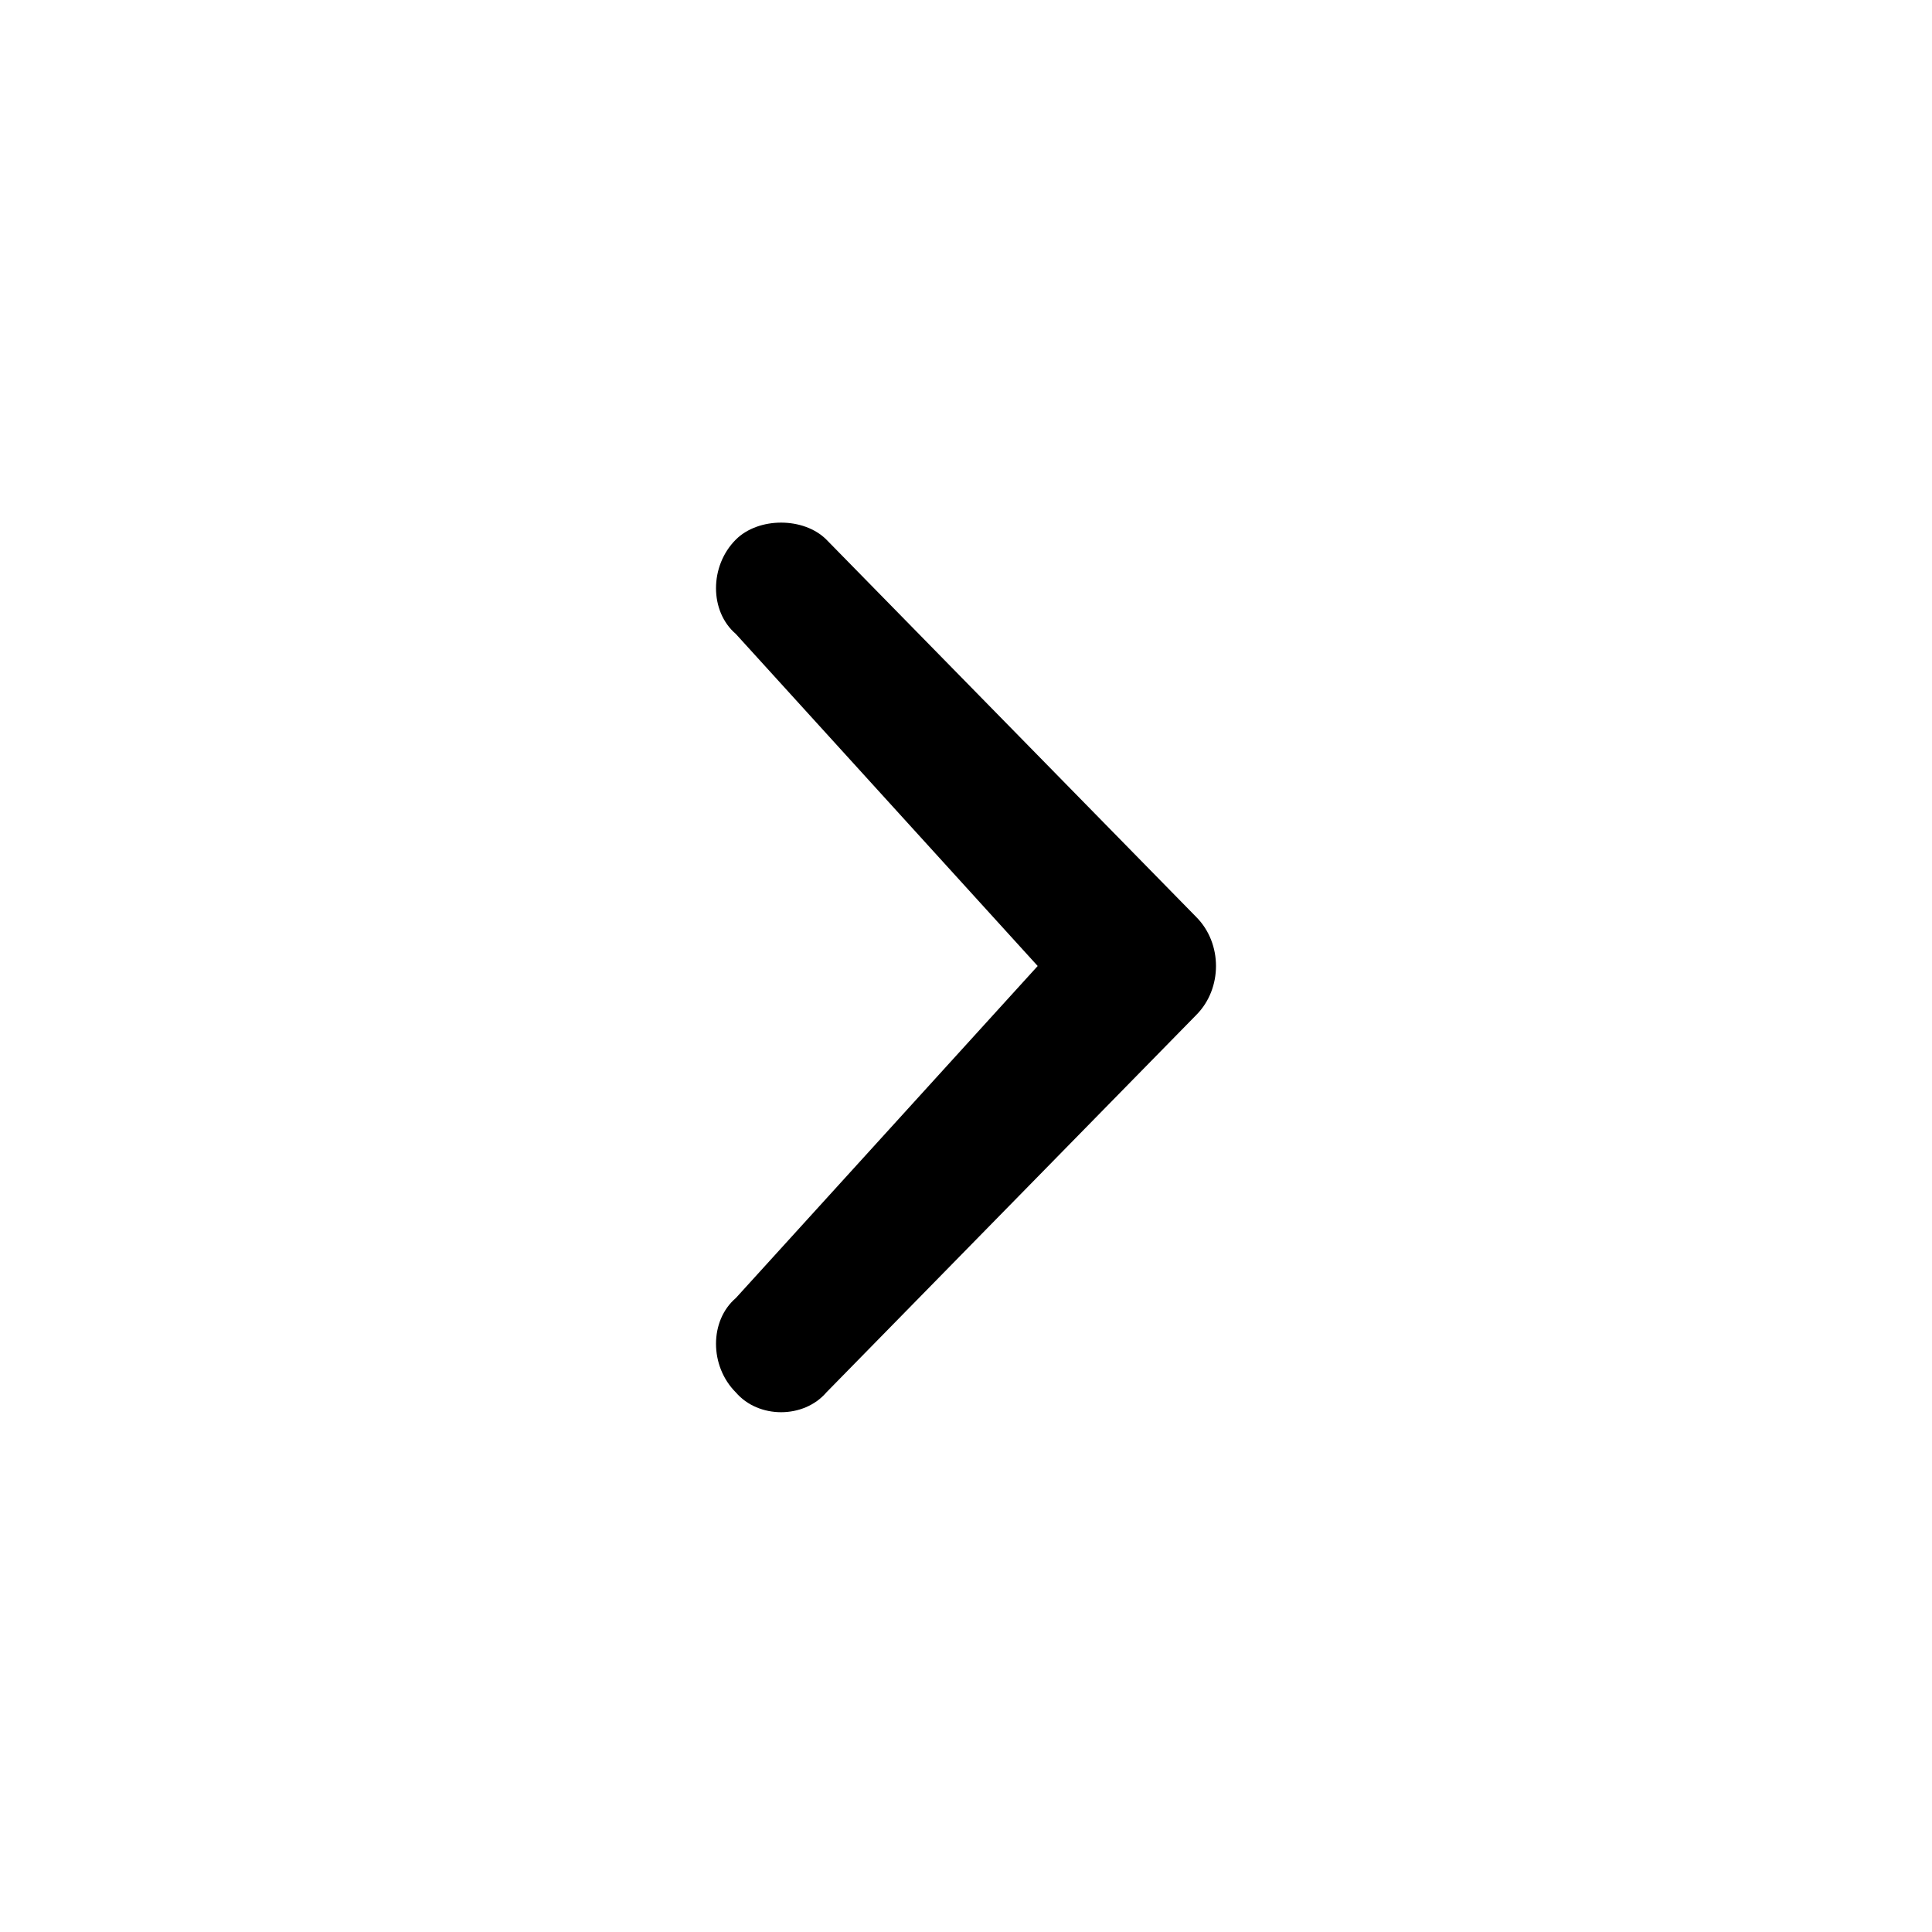
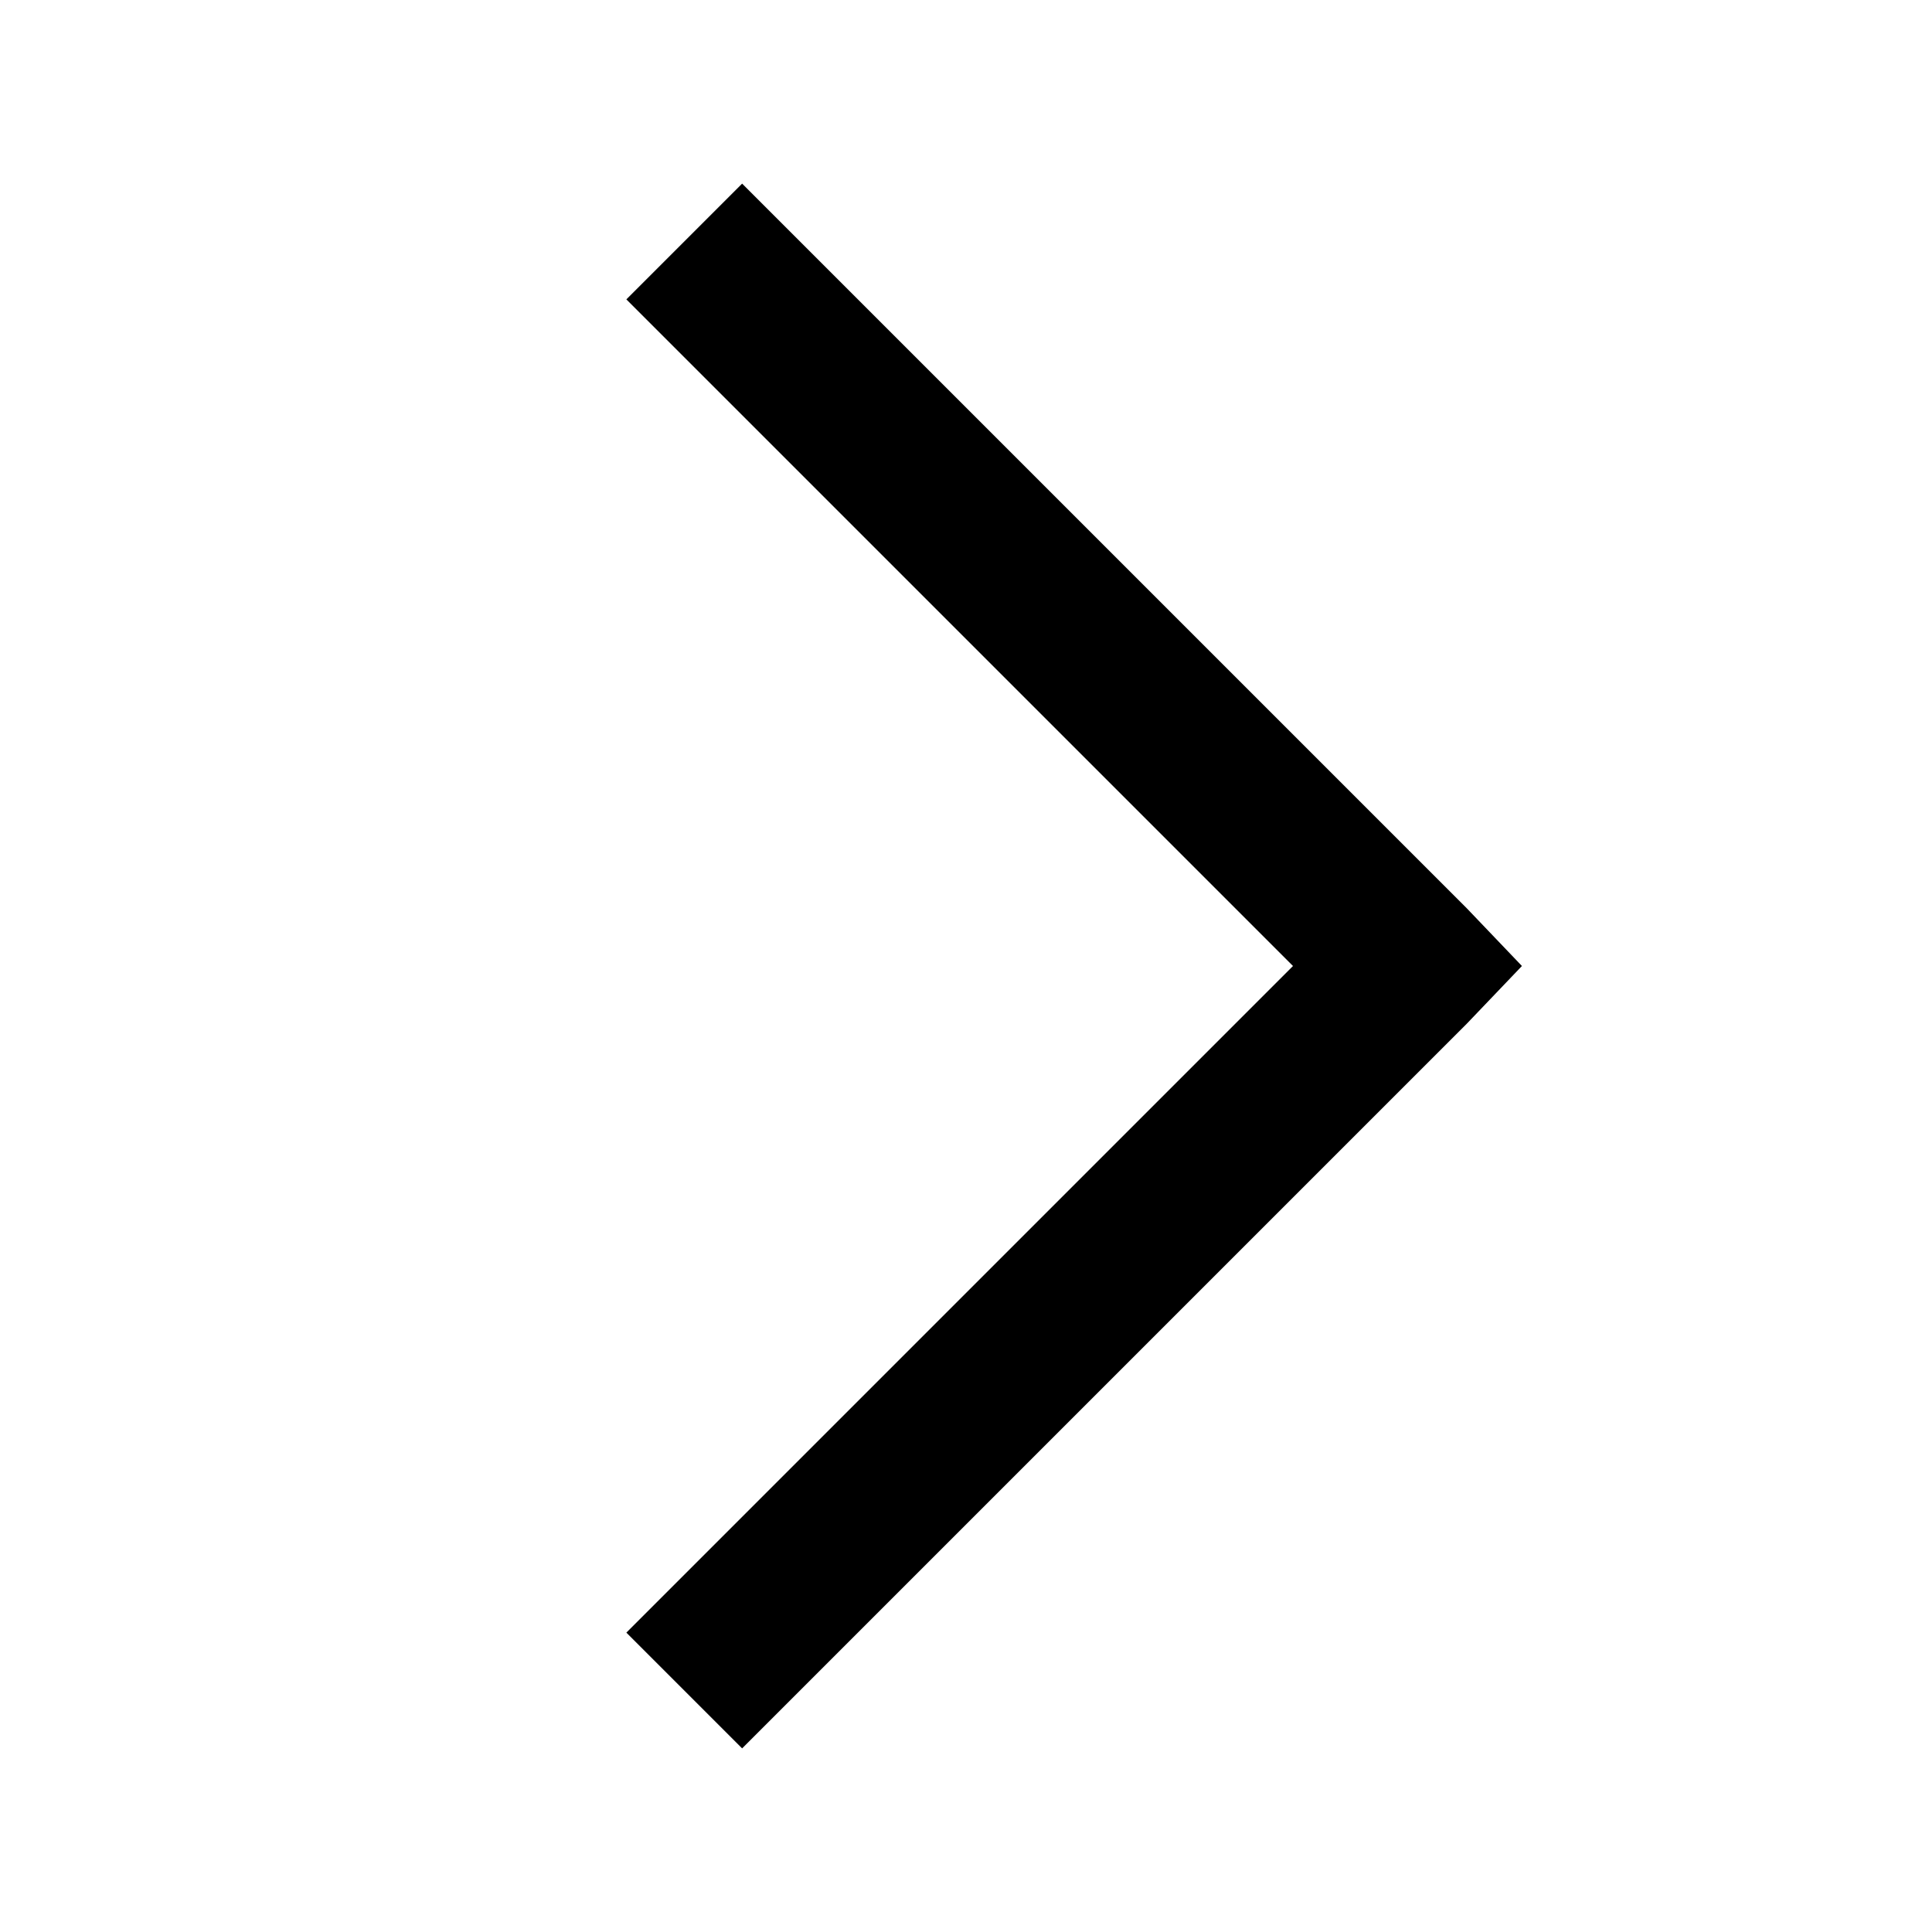
- <svg fill="#000000" height="512" width="512" id="icon-arrow-right" viewBox="0 0 512 512">
-   <path d="m195 344c-7 6-7 18 0 25 6 7 18 7 24 0l98-100c7-7 7-19 0-26l-98-100c-6-6-18-6-24 0-7 7-7 19 0 25l80 88z" />
+ <svg xmlns="http://www.w3.org/2000/svg" version="1" viewBox="0 0 24 24" enable-background="new 0 0 24 24" width="24" height="24">
+   <path style="text-indent:0;text-align:start;line-height:normal;text-transform:none;block-progression:tb;-inkscape-font-specification:Bitstream Vera Sans" d="M 9.219 2.281 L 7.781 3.719 L 16.062 12 L 7.781 20.281 L 9.219 21.719 L 18.219 12.719 L 18.906 12 L 18.219 11.281 L 9.219 2.281 z" color="#000" overflow="visible" enable-background="accumulate" font-family="Bitstream Vera Sans" />
</svg>
